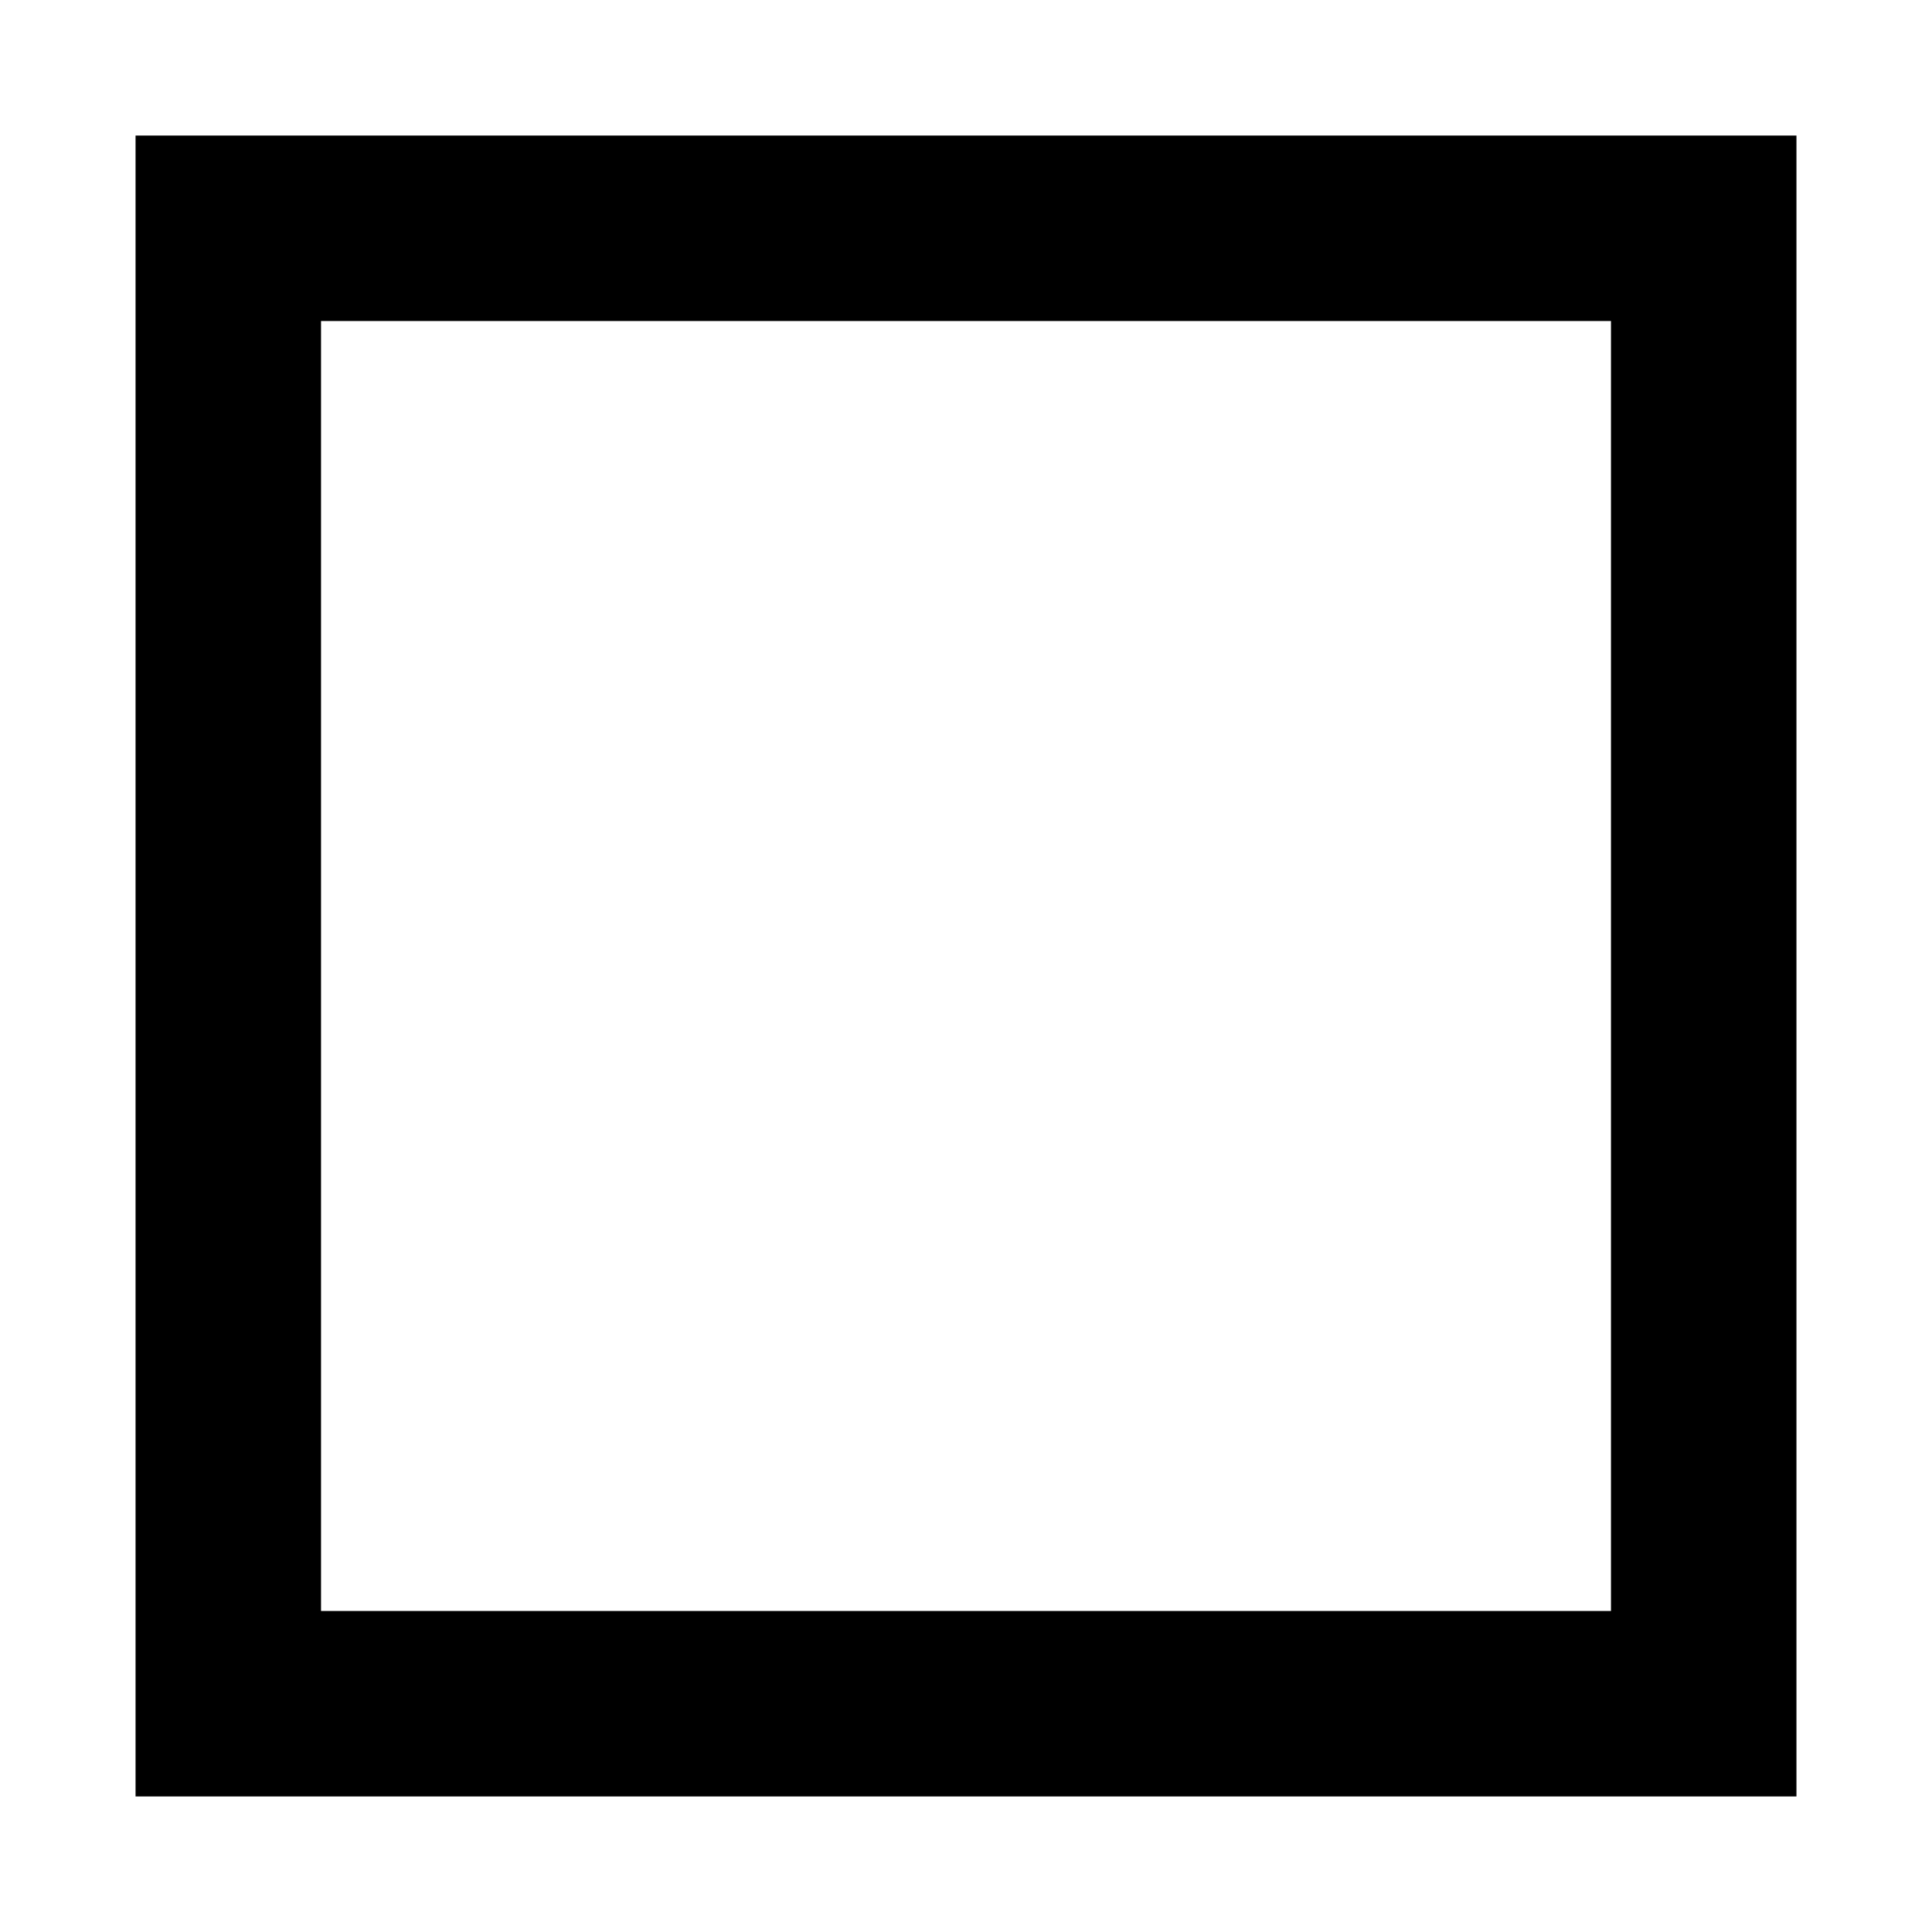
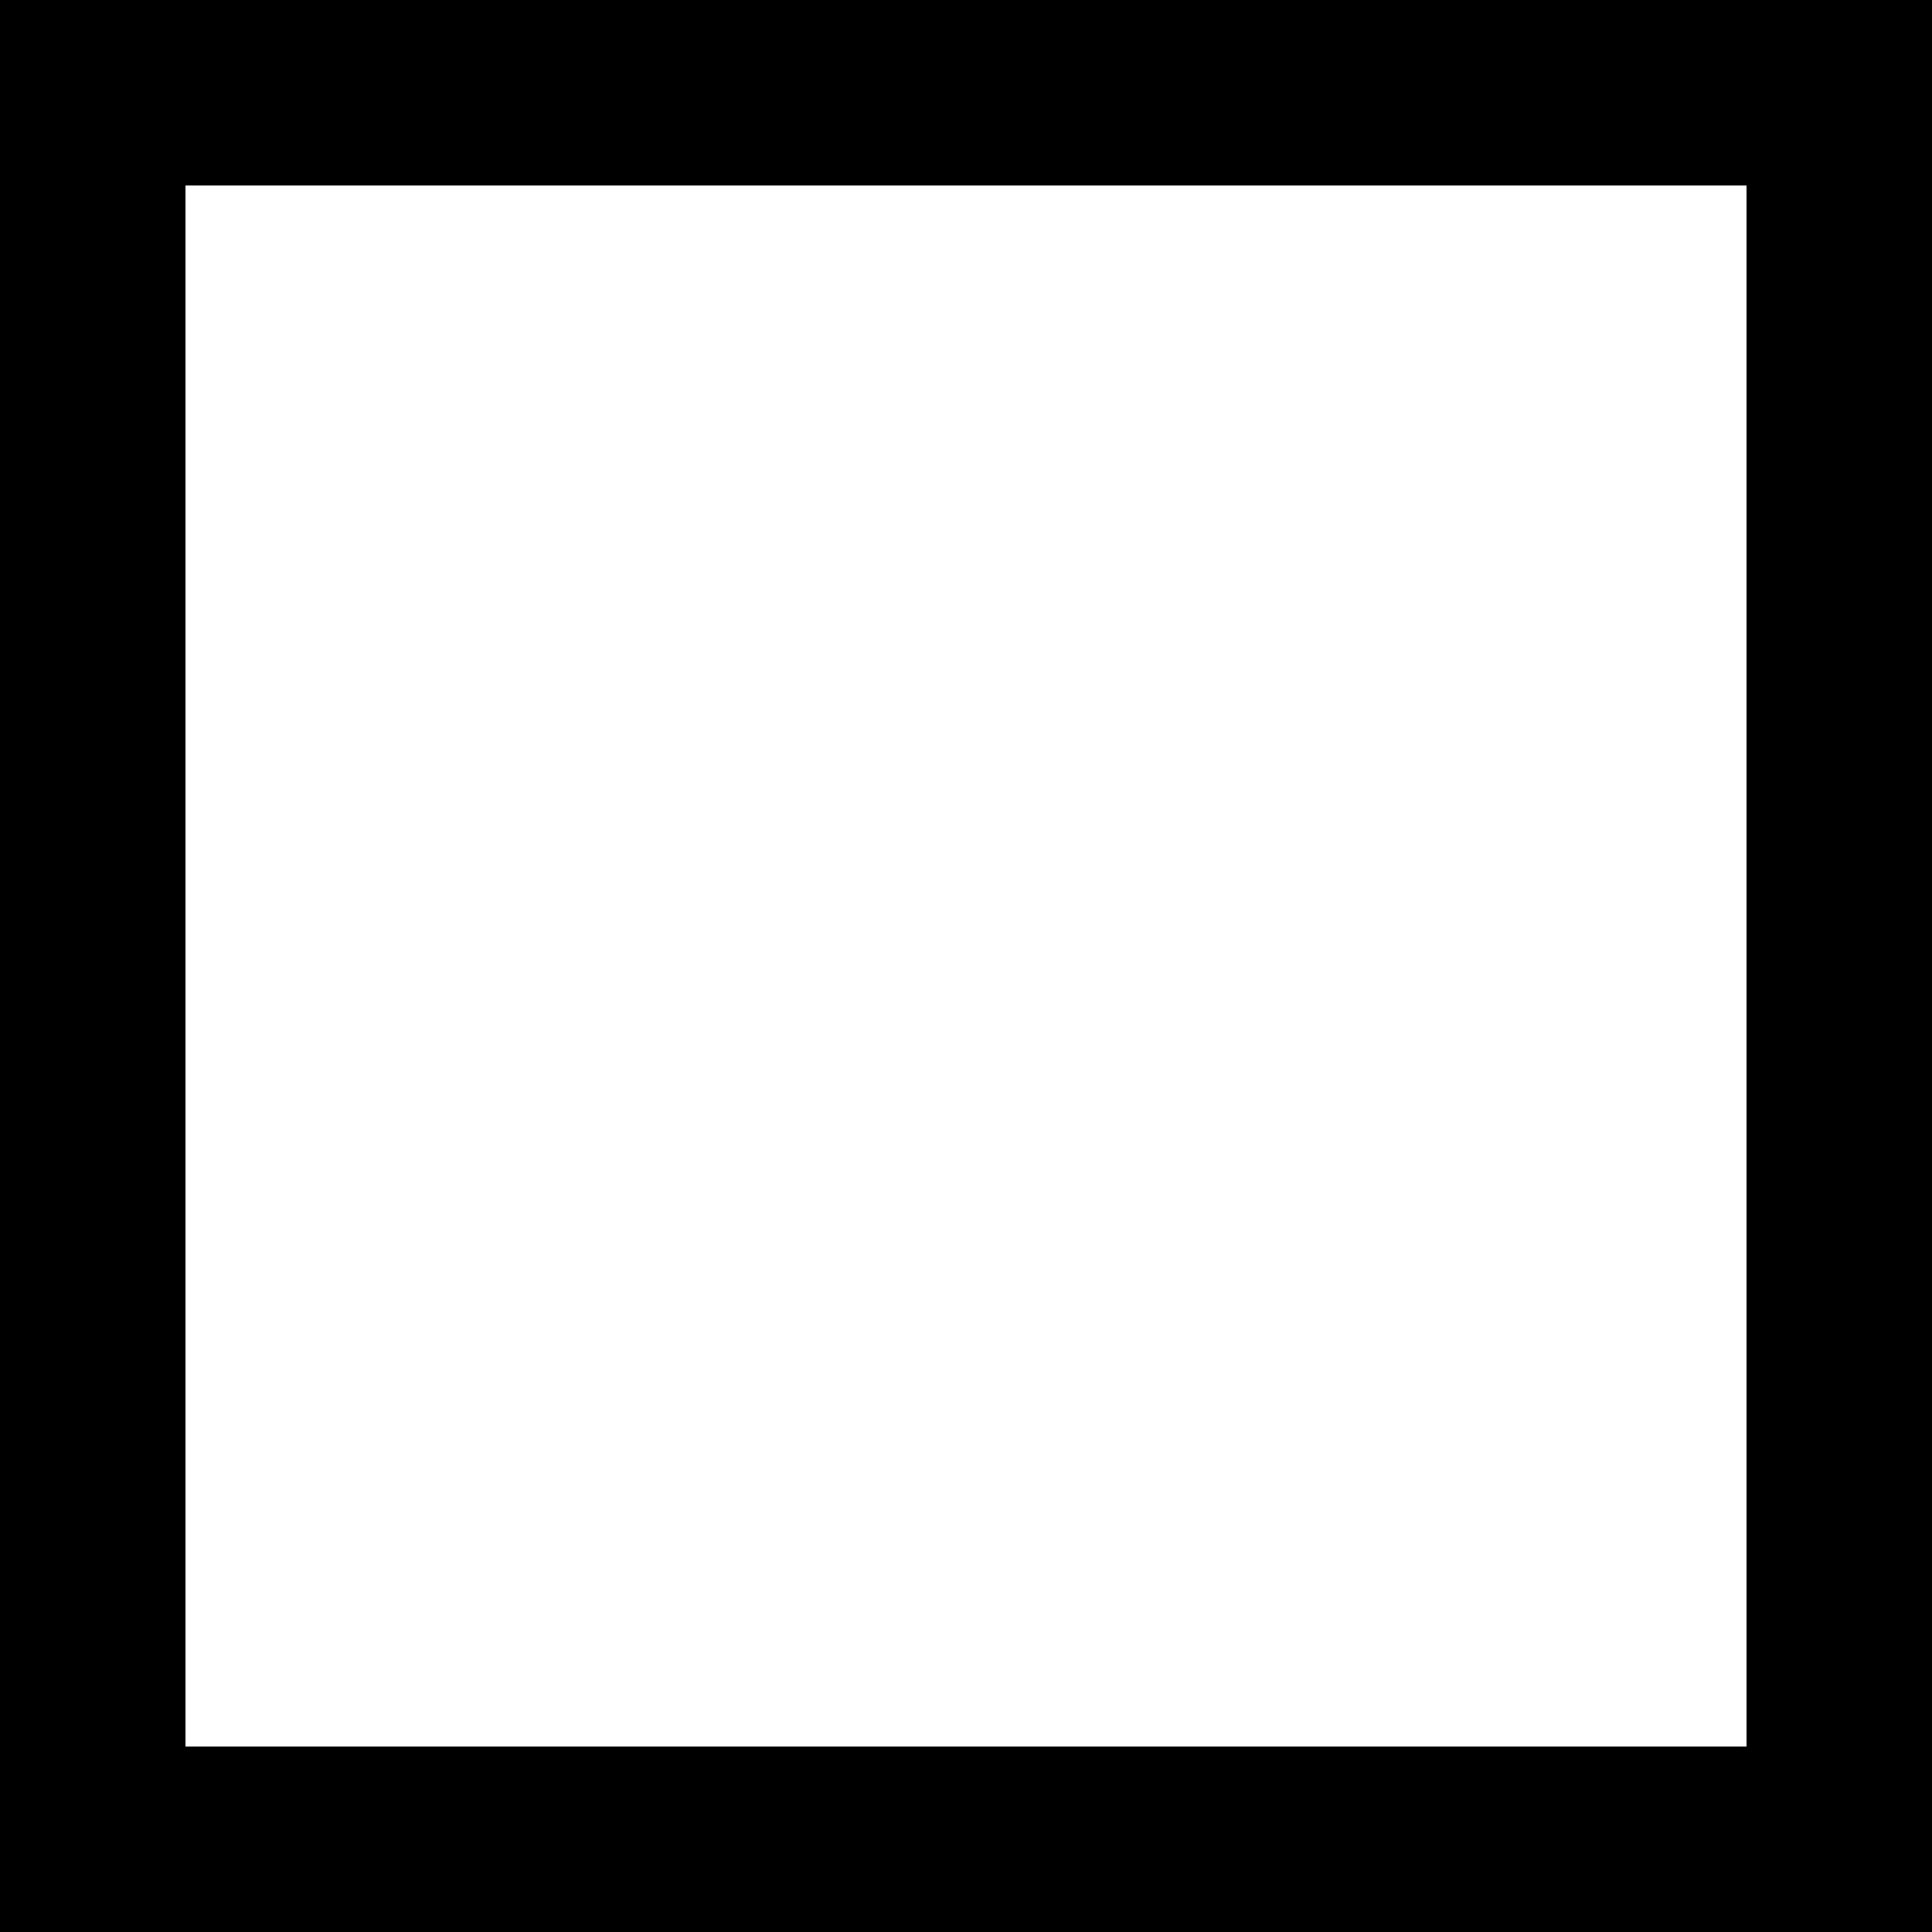
<svg xmlns="http://www.w3.org/2000/svg" width="250" height="250" id="svg4472" version="1.1">
  <defs id="defs4474">
    <marker orient="auto" refY="0" refX="0" id="TriangleOutS" style="overflow:visible">
      <path id="path3905" d="m 5.77,0 -8.65,5 0,-10 8.65,5 z" style="fill-rule:evenodd;stroke:#000000;stroke-width:1pt;marker-start:none" transform="scale(0.2,0.2)" />
    </marker>
    <marker orient="auto" refY="0" refX="0" id="TriangleInS" style="overflow:visible">
      <path id="path3896" d="m 5.77,0 -8.65,5 0,-10 8.65,5 z" style="fill-rule:evenodd;stroke:#000000;stroke-width:1pt;marker-start:none" transform="scale(-0.2,-0.2)" />
    </marker>
  </defs>
  <g id="layer1" transform="translate(-250,-352.3622)">
-     <rect style="fill:none;stroke:#000000;stroke-width:24;stroke-miterlimit:4;stroke-opacity:1;stroke-dasharray:none" id="rect2989" width="190.919" height="190.919" x="279.541" y="381.903" />
+     <rect style="fill:none;stroke:#000000;stroke-width:24;stroke-miterlimit:4;stroke-opacity:1;stroke-dasharray:none" id="rect2989" width="226" height="226" x="262" y="364.362" />
  </g>
</svg>
